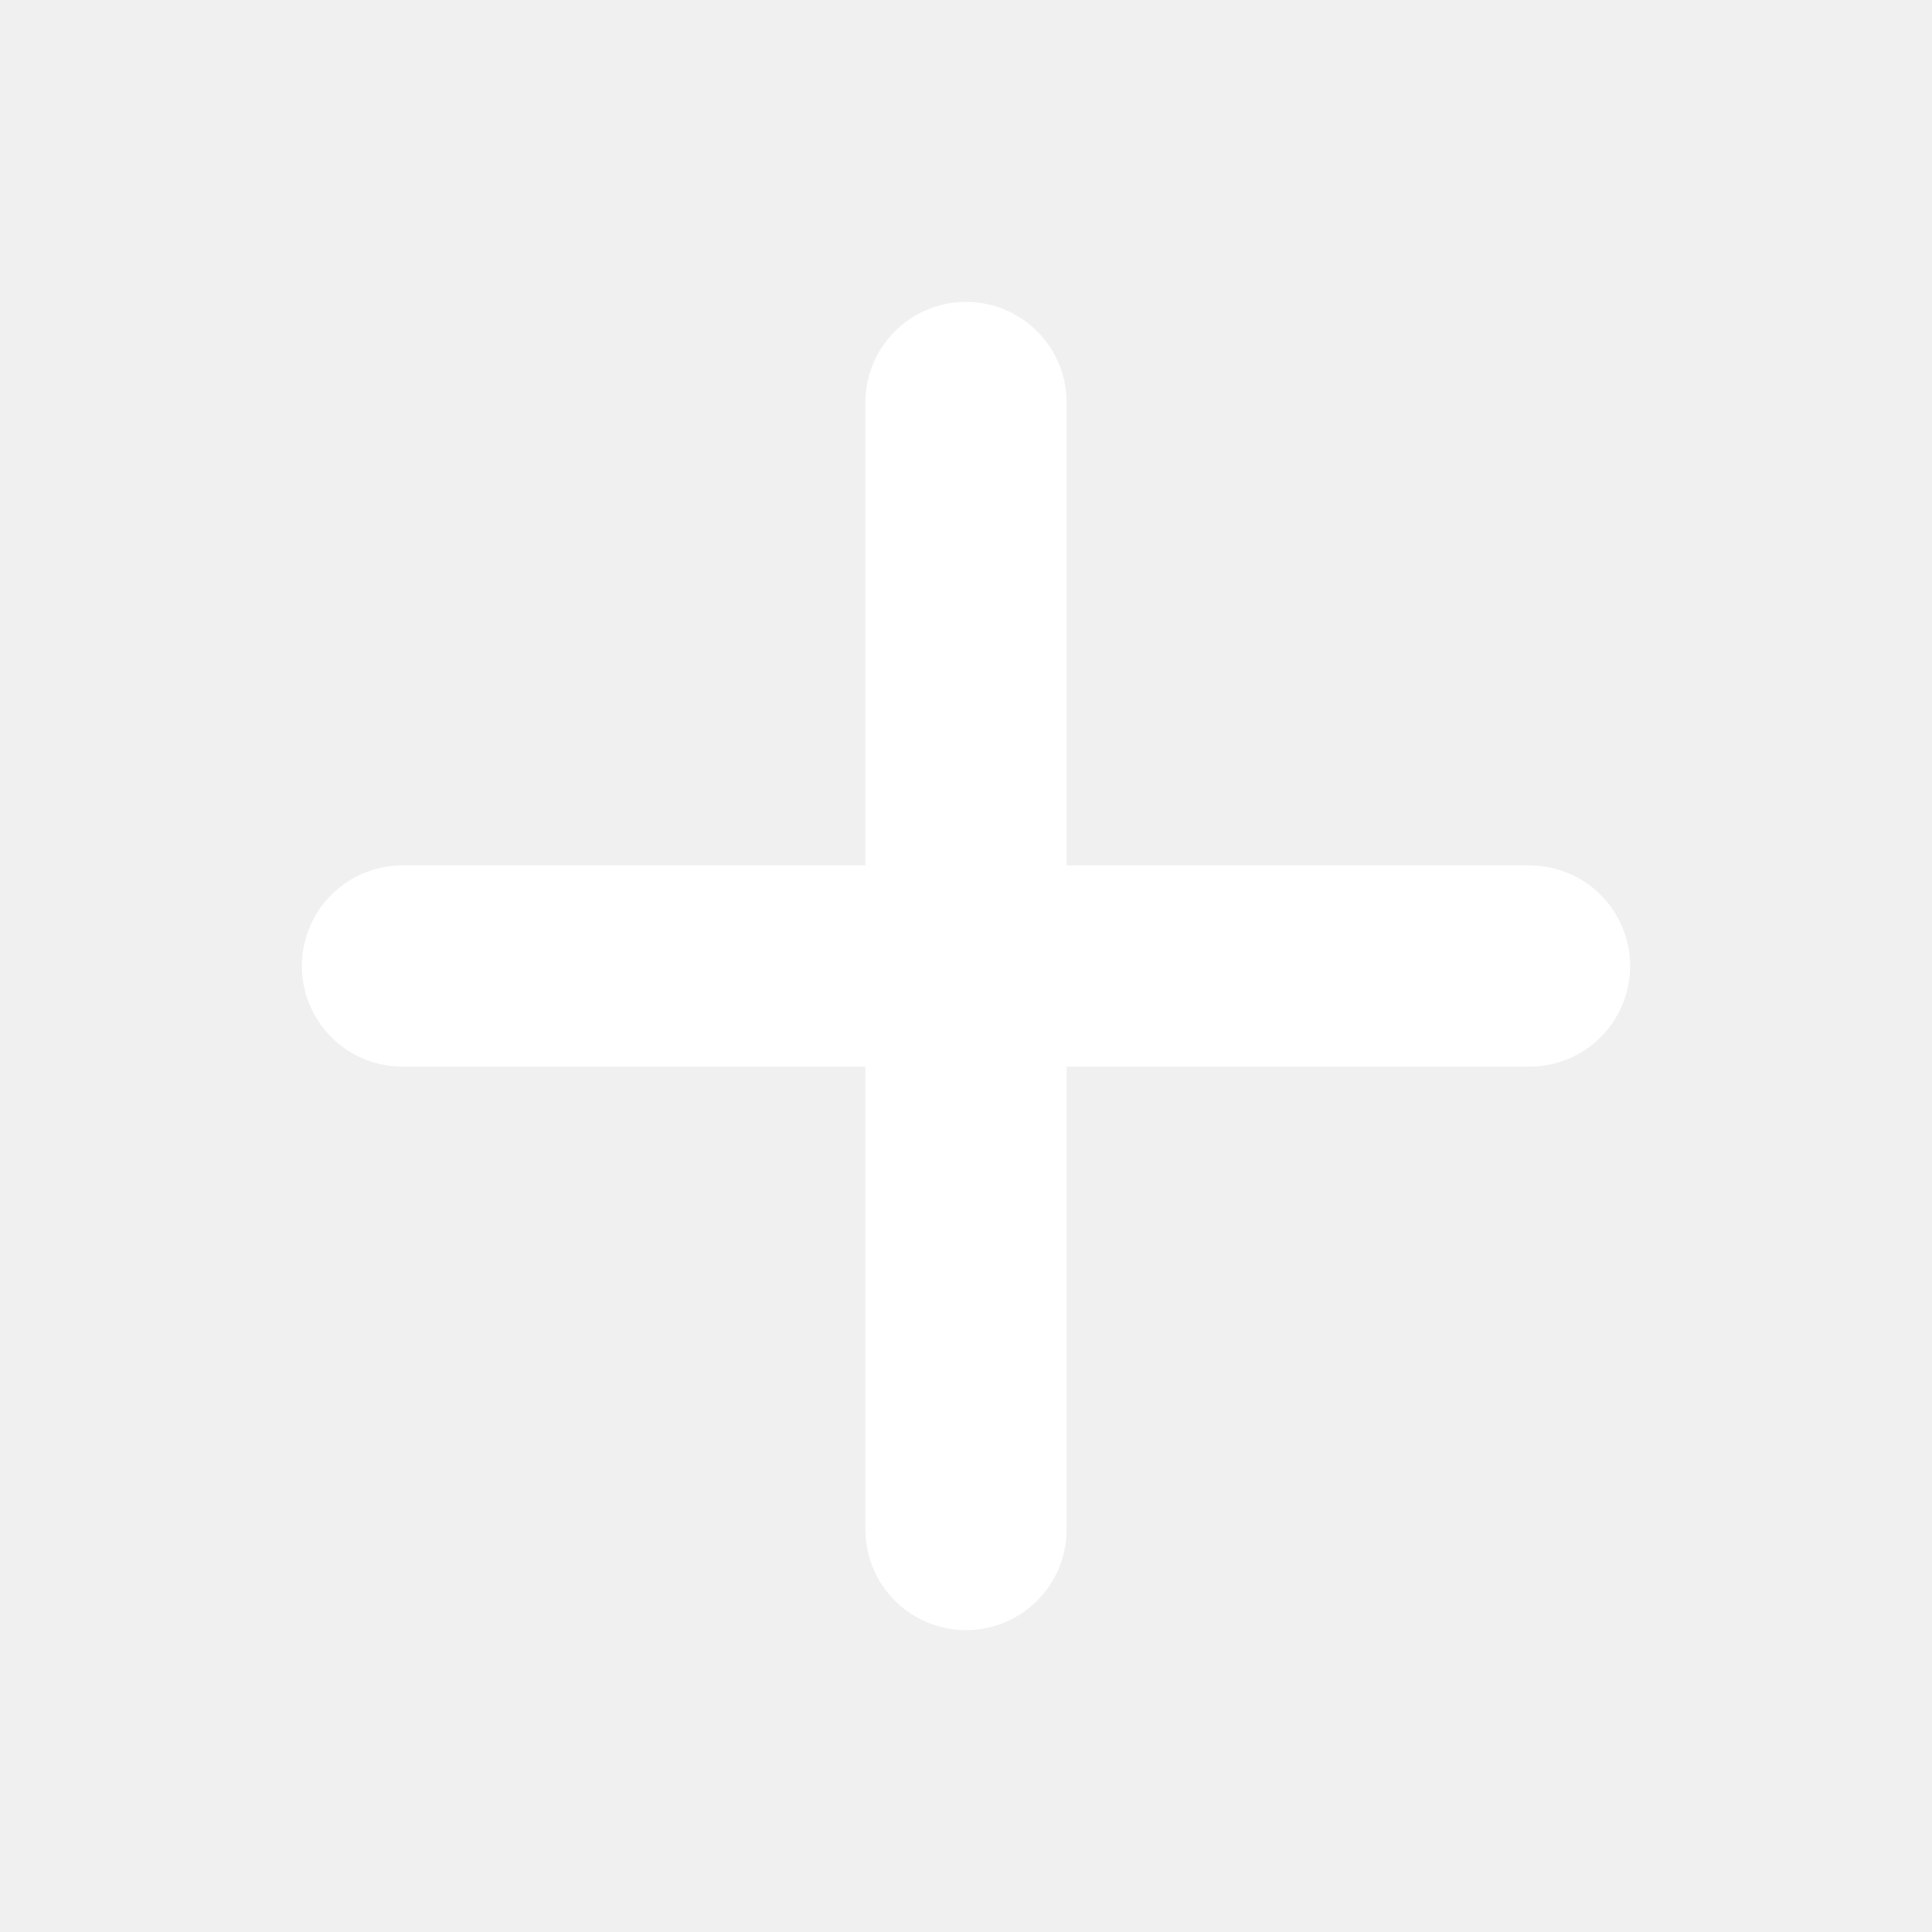
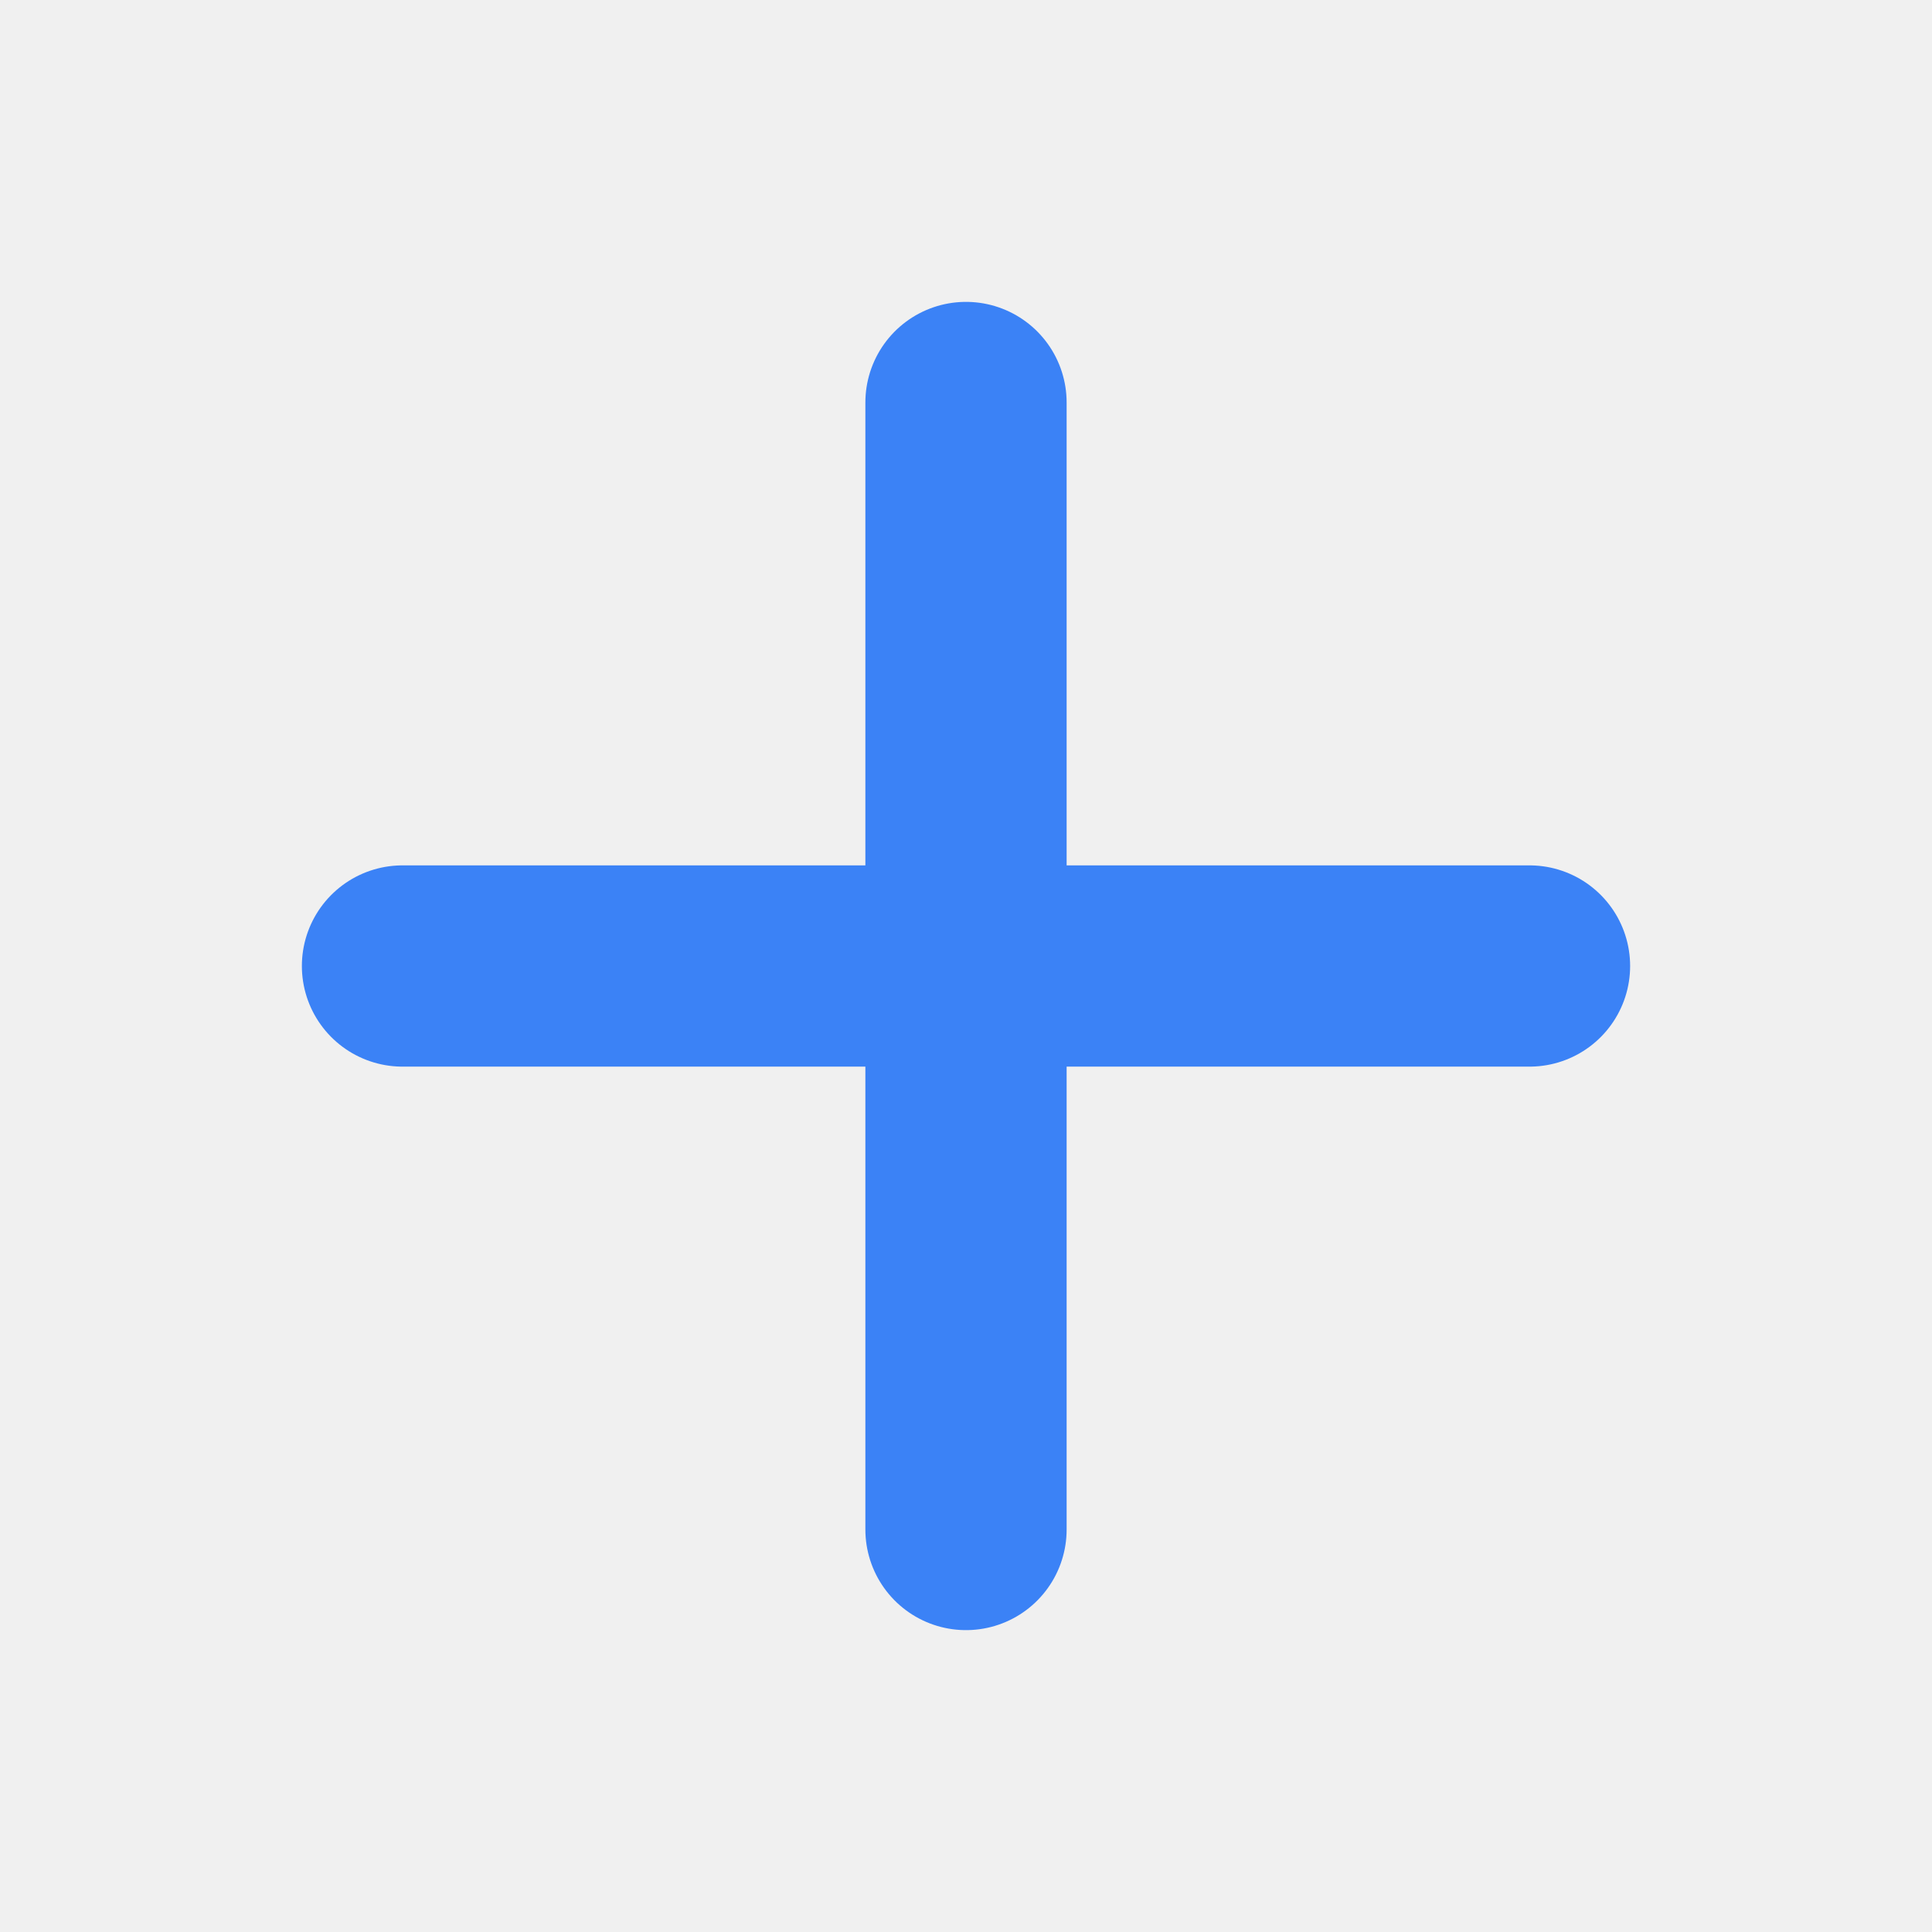
- <svg xmlns="http://www.w3.org/2000/svg" width="16" height="16" viewBox="0 0 24 24" fill="none" stroke="#FFFFFF" stroke-width="2.5" stroke-linecap="round" stroke-linejoin="round">
+ <svg xmlns="http://www.w3.org/2000/svg" width="16" height="16" viewBox="0 0 24 24" fill="none" stroke="#3b82f6" stroke-width="2.5" stroke-linecap="round" stroke-linejoin="round">
  <line x1="12" y1="5" x2="12" y2="19" />
  <line x1="5" y1="12" x2="19" y2="12" />
</svg>
